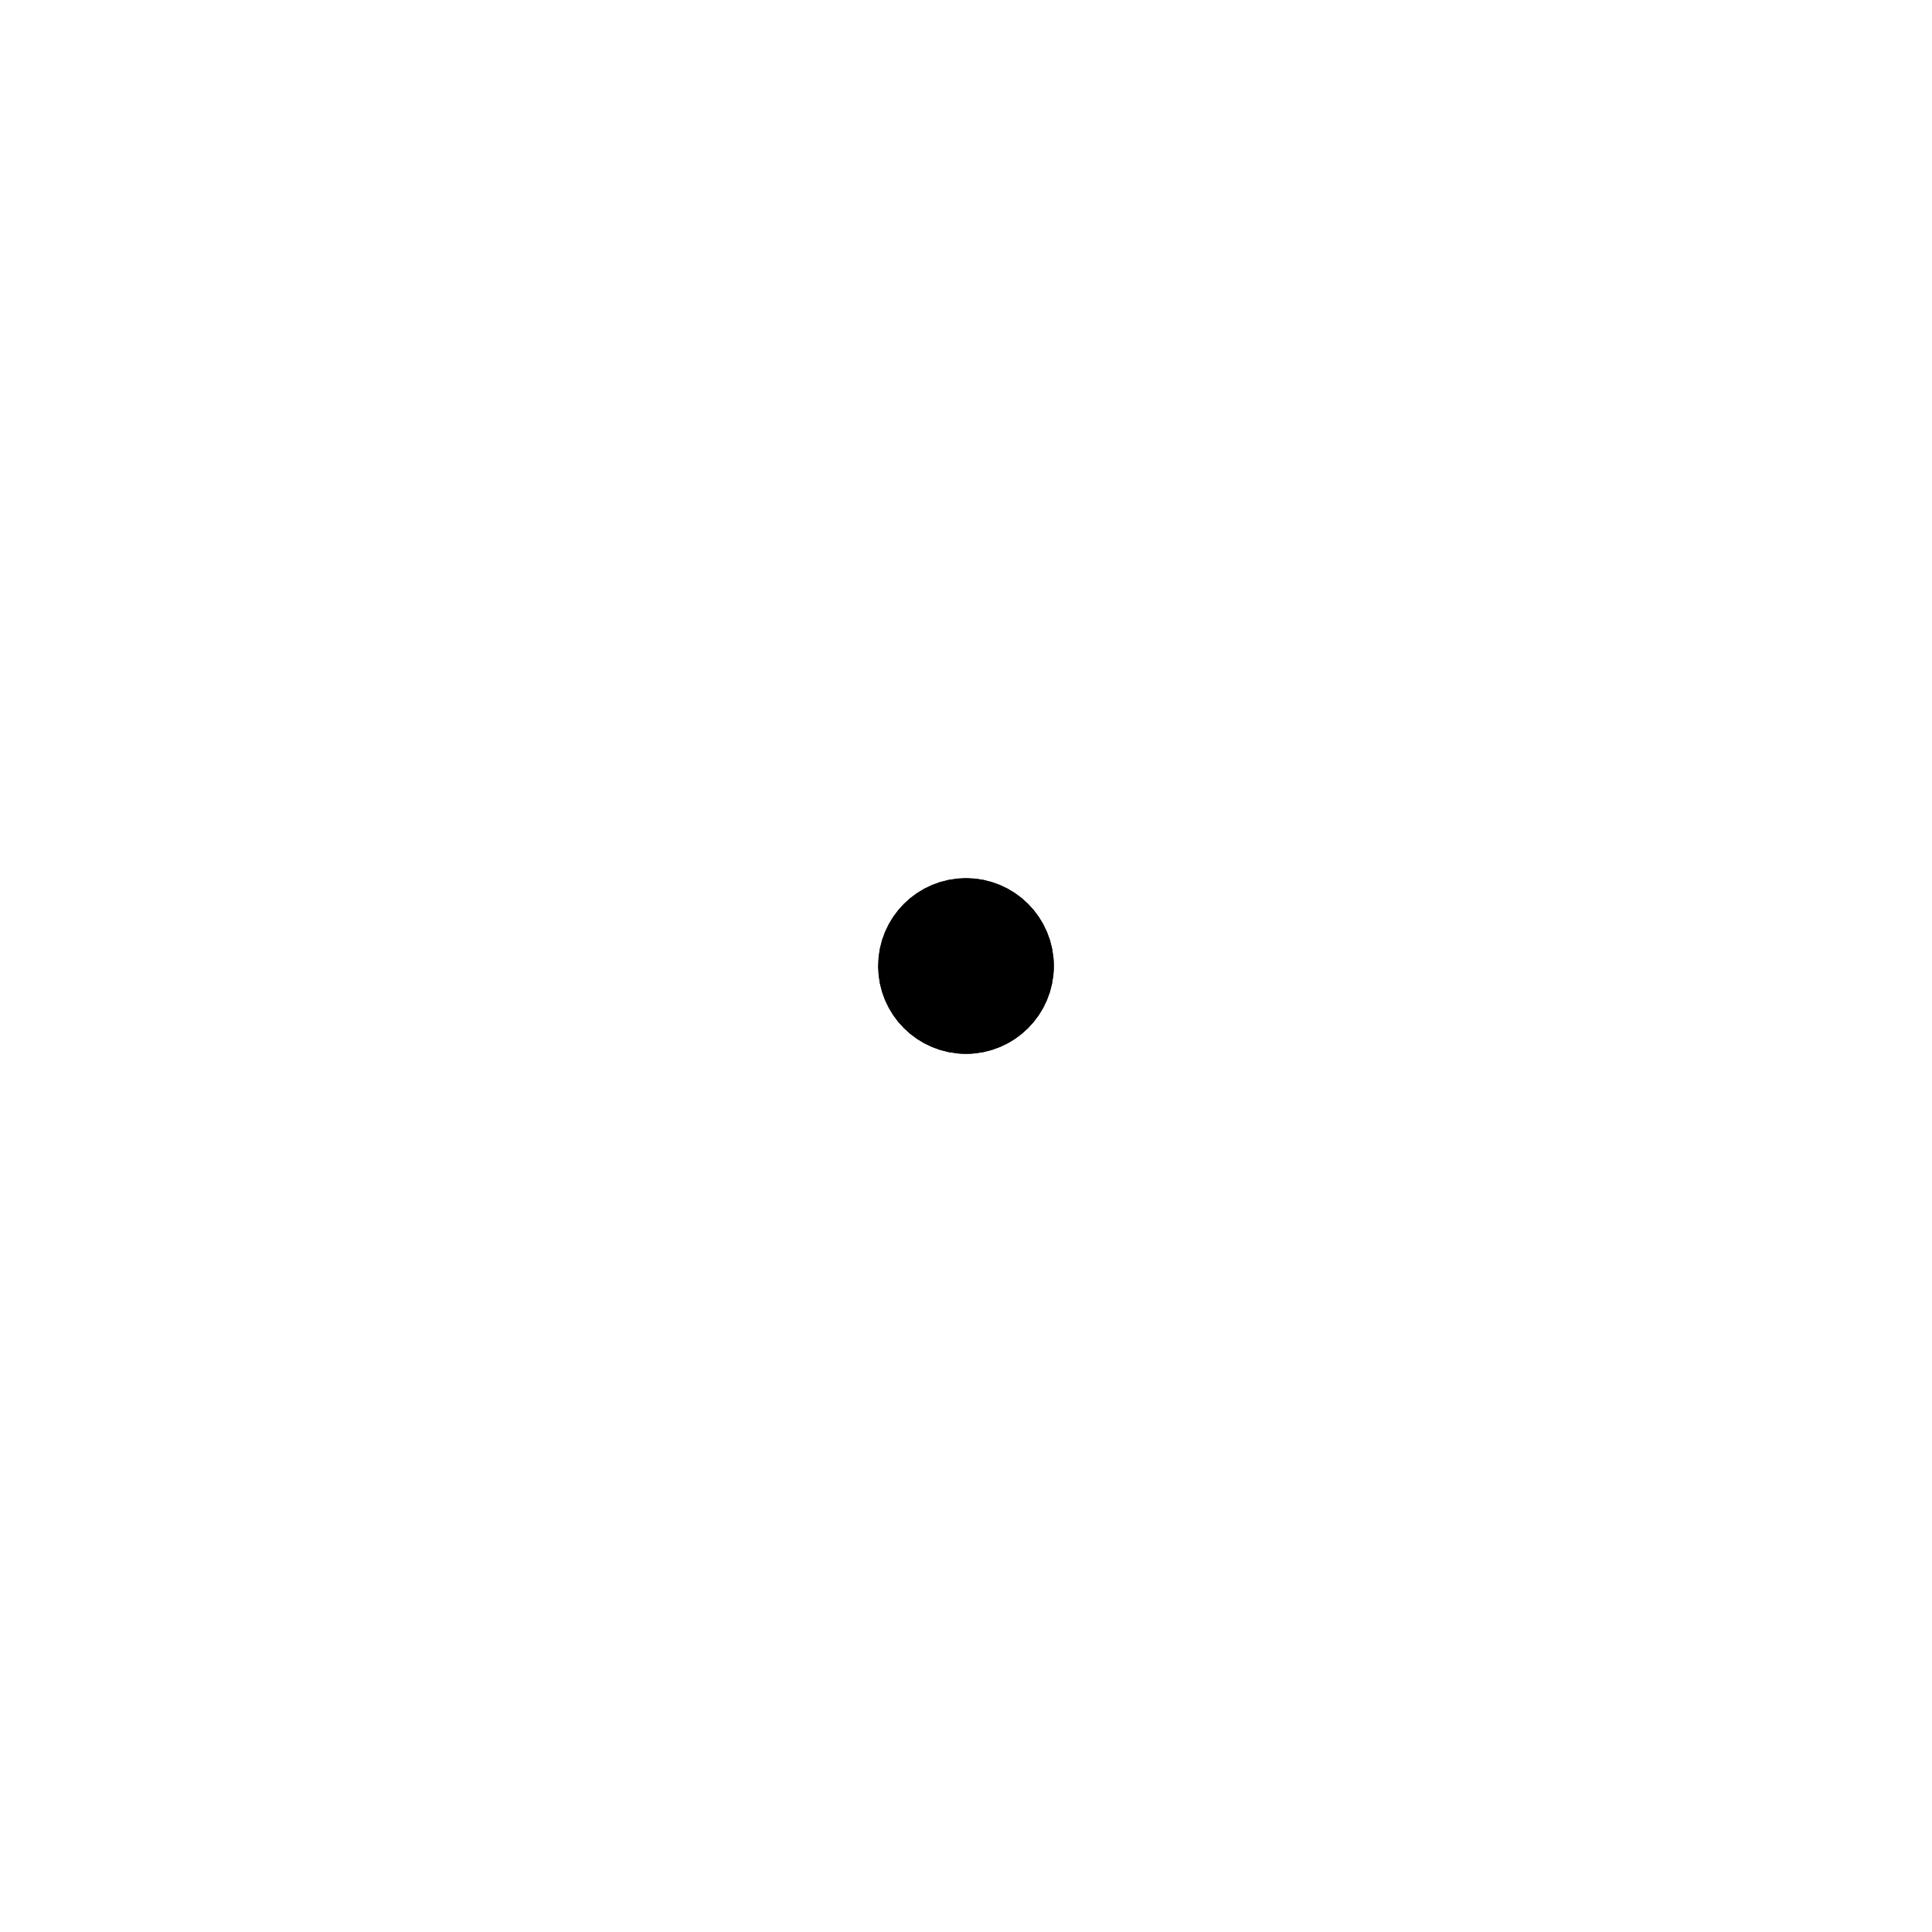
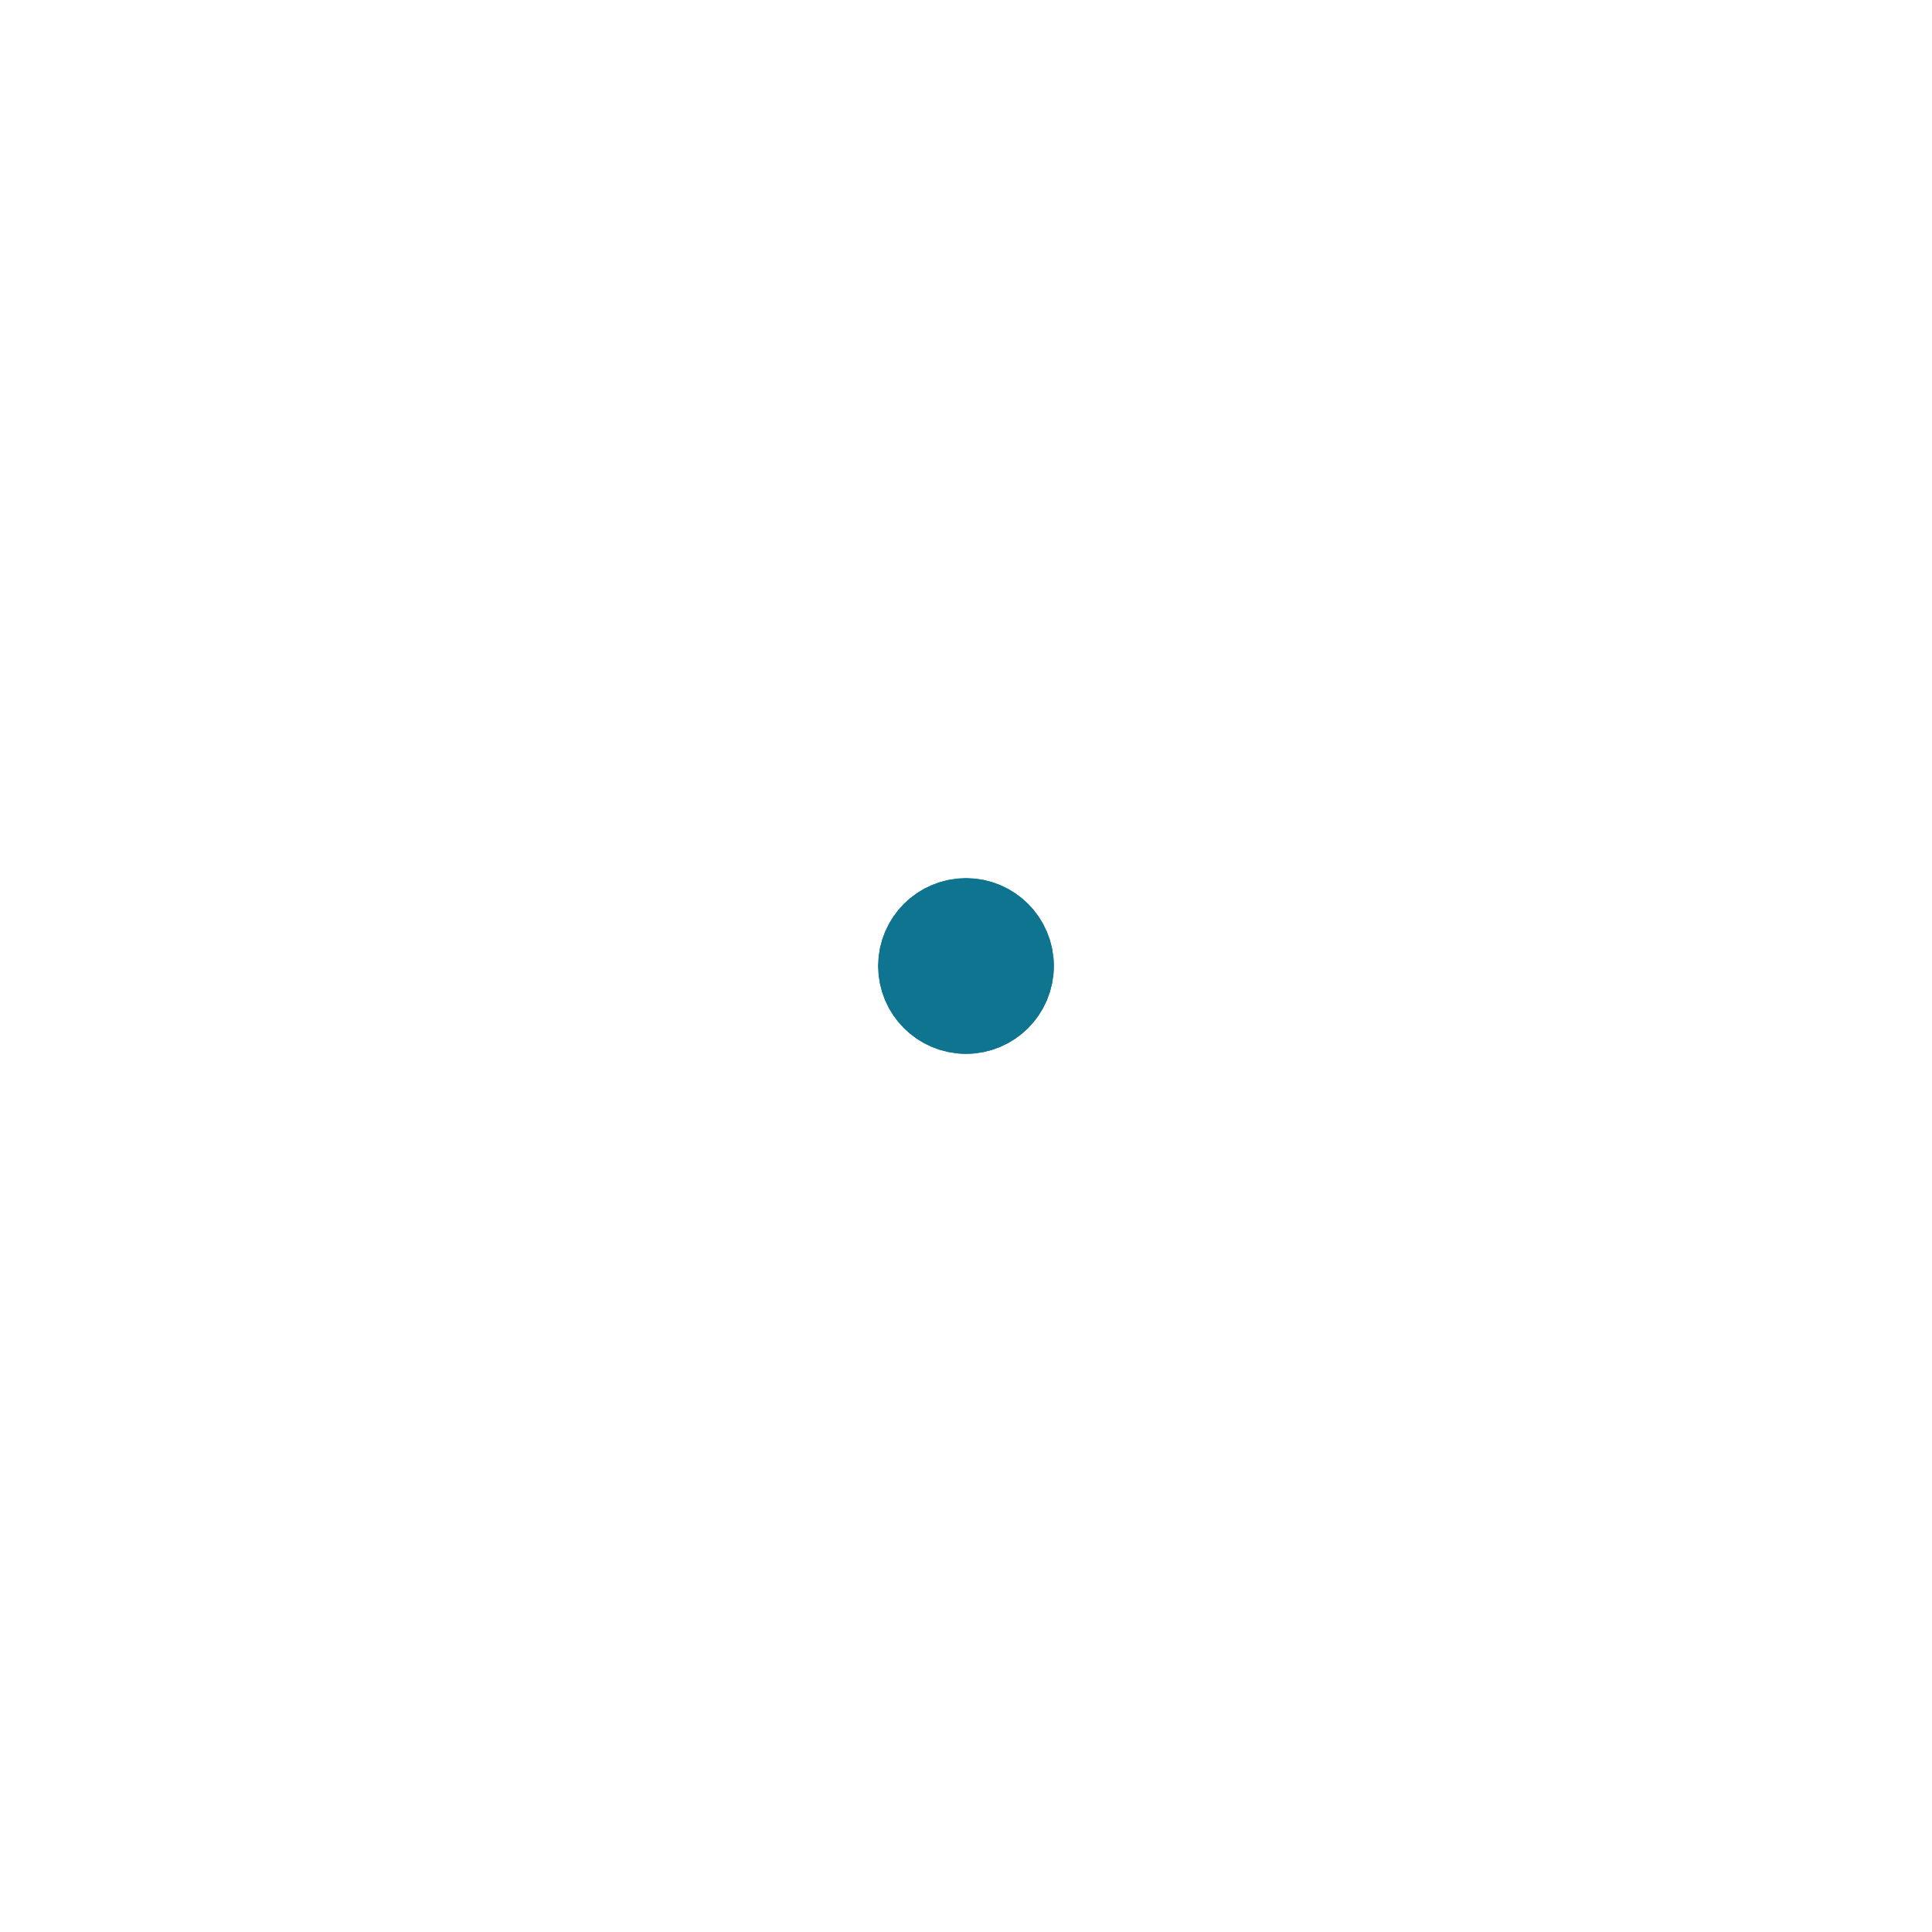
- <svg xmlns="http://www.w3.org/2000/svg" width="44" height="44" viewBox="0 0 44 44" stroke="#000">
+ <svg xmlns="http://www.w3.org/2000/svg" width="44" height="44" viewBox="0 0 44 44" stroke="#0e7490">
  <g fill="none" fill-rule="evenodd" stroke-width="2">
    <circle cx="22" cy="22" r="1">
      <animate attributeName="r" begin="0s" dur="1.8s" values="1; 20" calcMode="spline" keyTimes="0; 1" keySplines="0.165, 0.84, 0.44, 1" repeatCount="indefinite" />
      <animate attributeName="stroke-opacity" begin="0s" dur="1.8s" values="1; 0" calcMode="spline" keyTimes="0; 1" keySplines="0.3, 0.61, 0.355, 1" repeatCount="indefinite" />
    </circle>
    <circle cx="22" cy="22" r="1">
      <animate attributeName="r" begin="-0.9s" dur="1.8s" values="1; 20" calcMode="spline" keyTimes="0; 1" keySplines="0.165, 0.84, 0.44, 1" repeatCount="indefinite" />
      <animate attributeName="stroke-opacity" begin="-0.9s" dur="1.8s" values="1; 0" calcMode="spline" keyTimes="0; 1" keySplines="0.3, 0.61, 0.355, 1" repeatCount="indefinite" />
    </circle>
  </g>
</svg>
